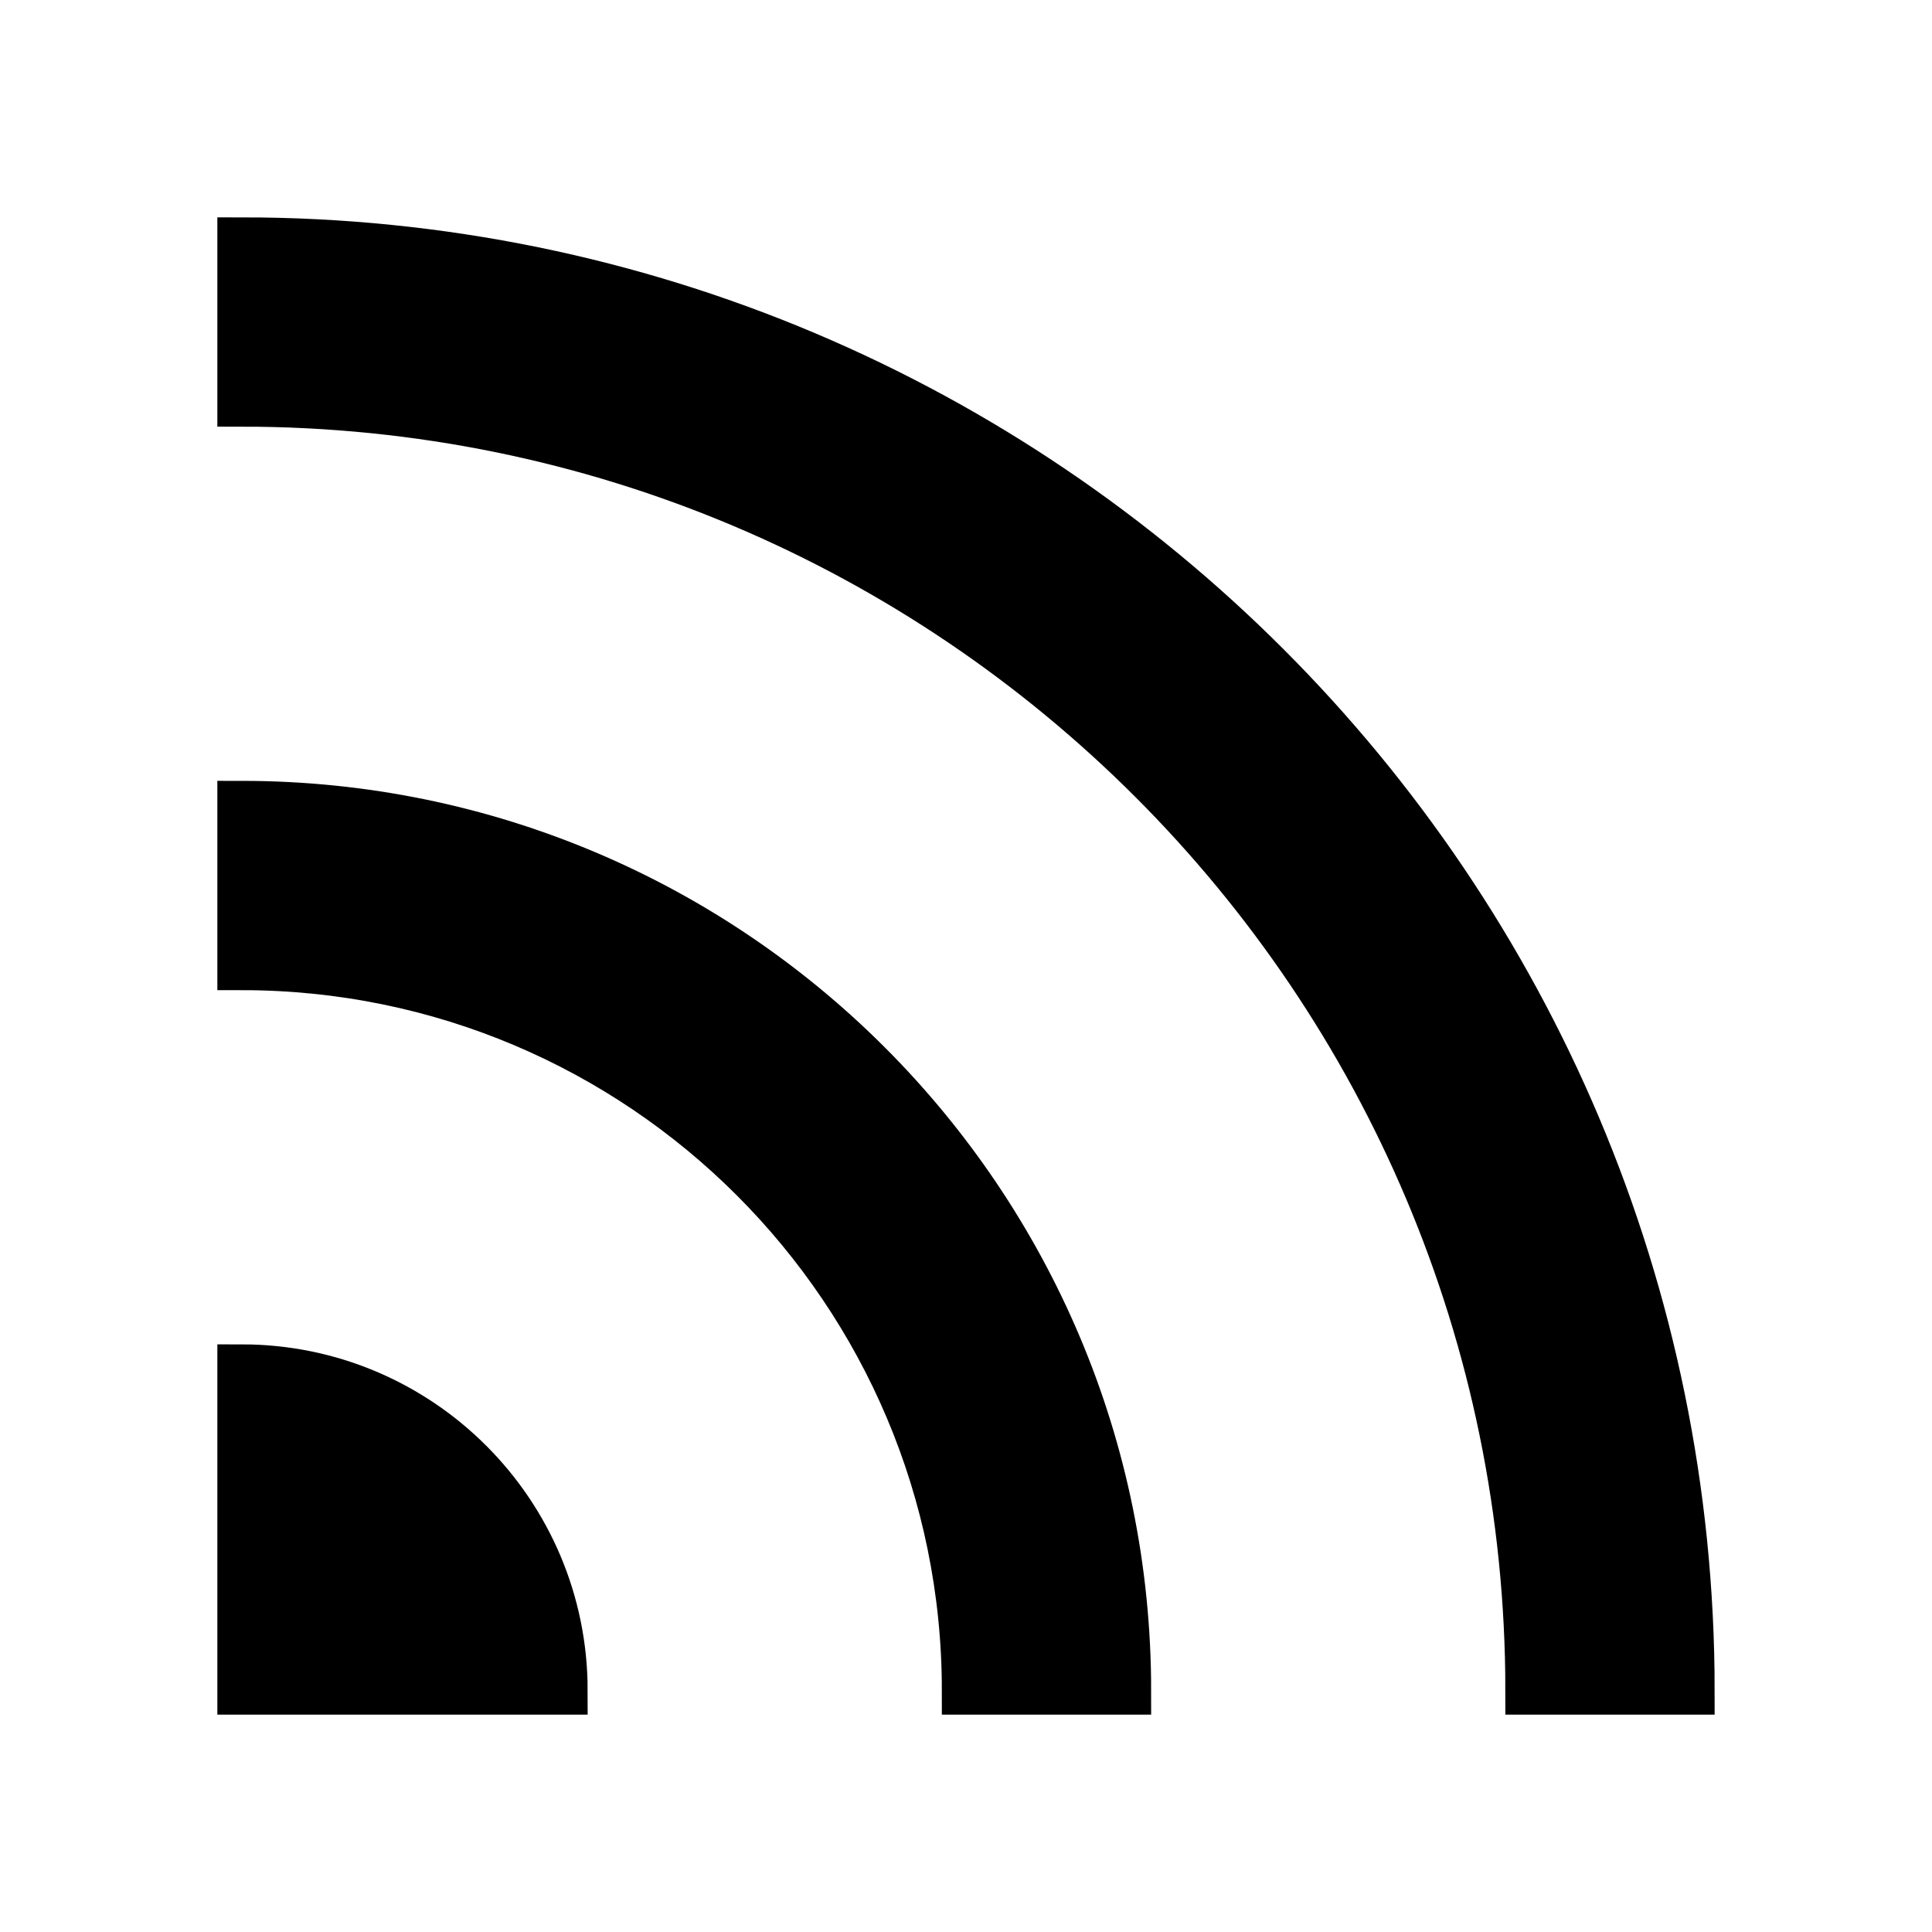
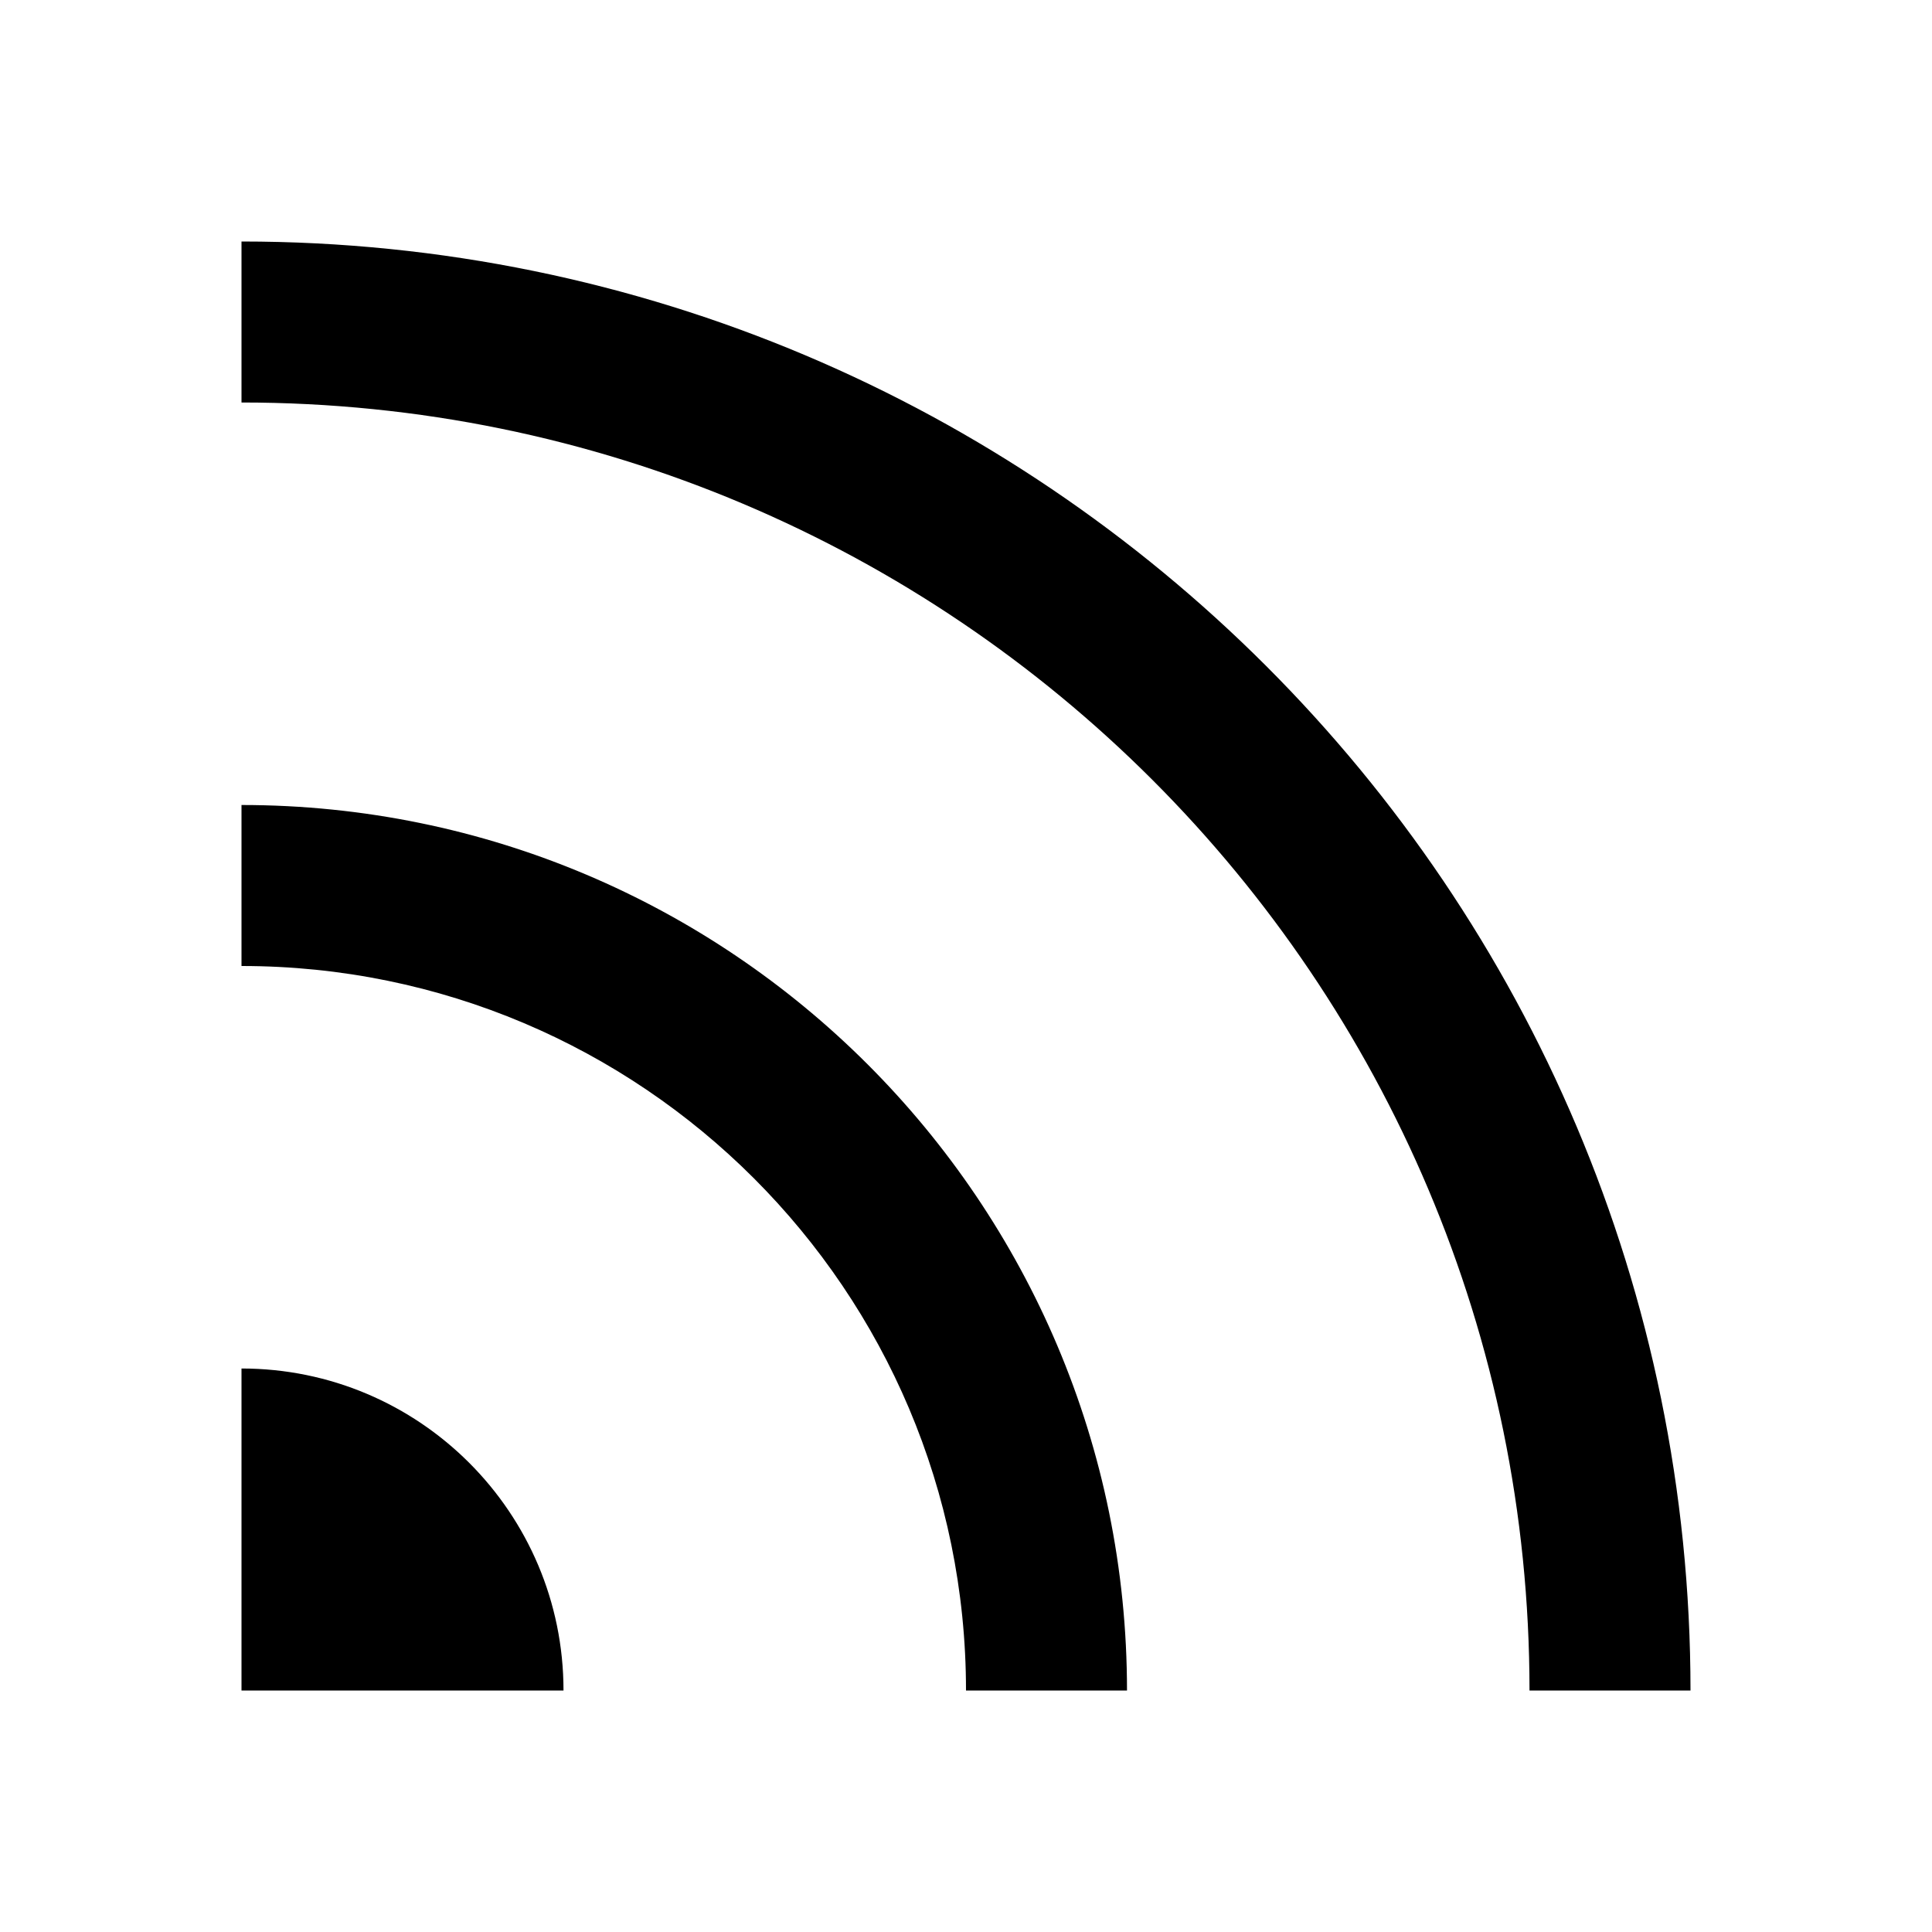
<svg xmlns="http://www.w3.org/2000/svg" width="24px" height="24px" viewBox="0 0 24 24">
-   <path fill="currentColor" d="M3 17a4 4 0 0 1 4 4H3zm0-7c6.075 0 11 4.925 11 11h-2a9 9 0 0 0-9-9zm0-7c9.941 0 18 8.059 18 18h-2c0-8.837-7.163-16-16-16z" stroke-width="0.6" stroke="currentColor" />
+   <path fill="currentColor" d="M3 17a4 4 0 0 1 4 4H3zm0-7c6.075 0 11 4.925 11 11h-2a9 9 0 0 0-9-9zm0-7c9.941 0 18 8.059 18 18h-2c0-8.837-7.163-16-16-16z" stroke-width="0" stroke="currentColor" />
</svg>
